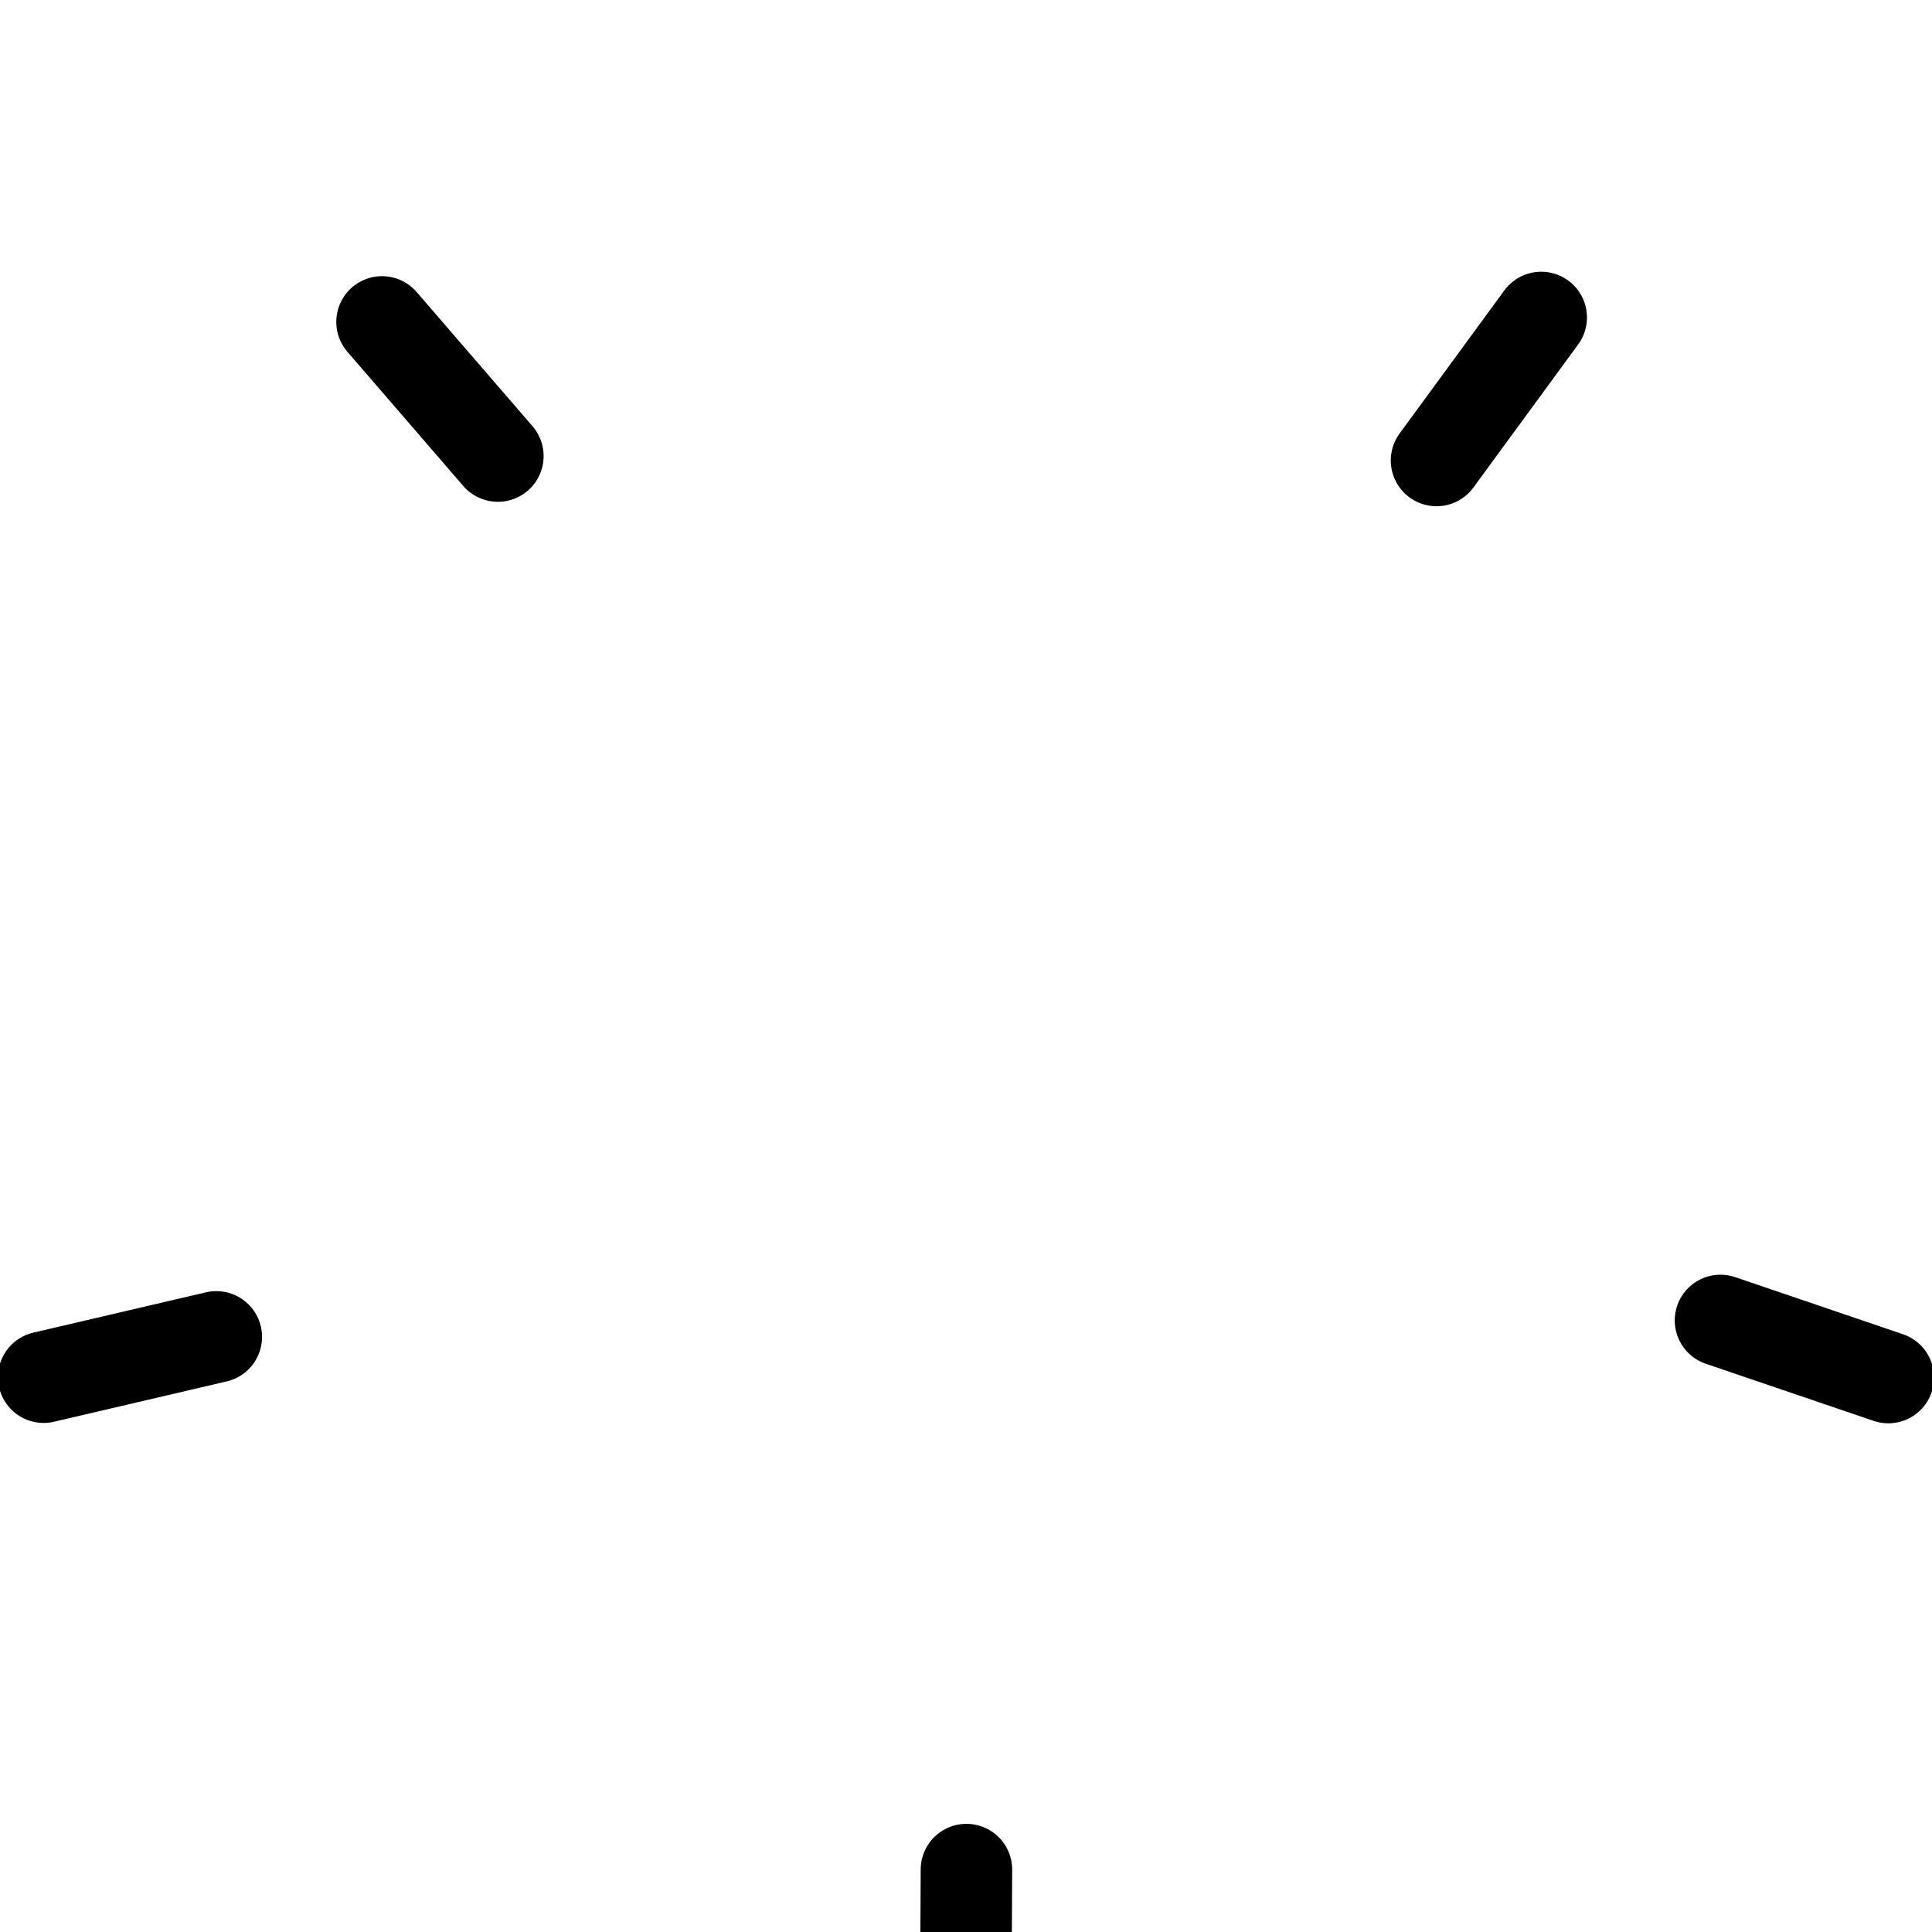
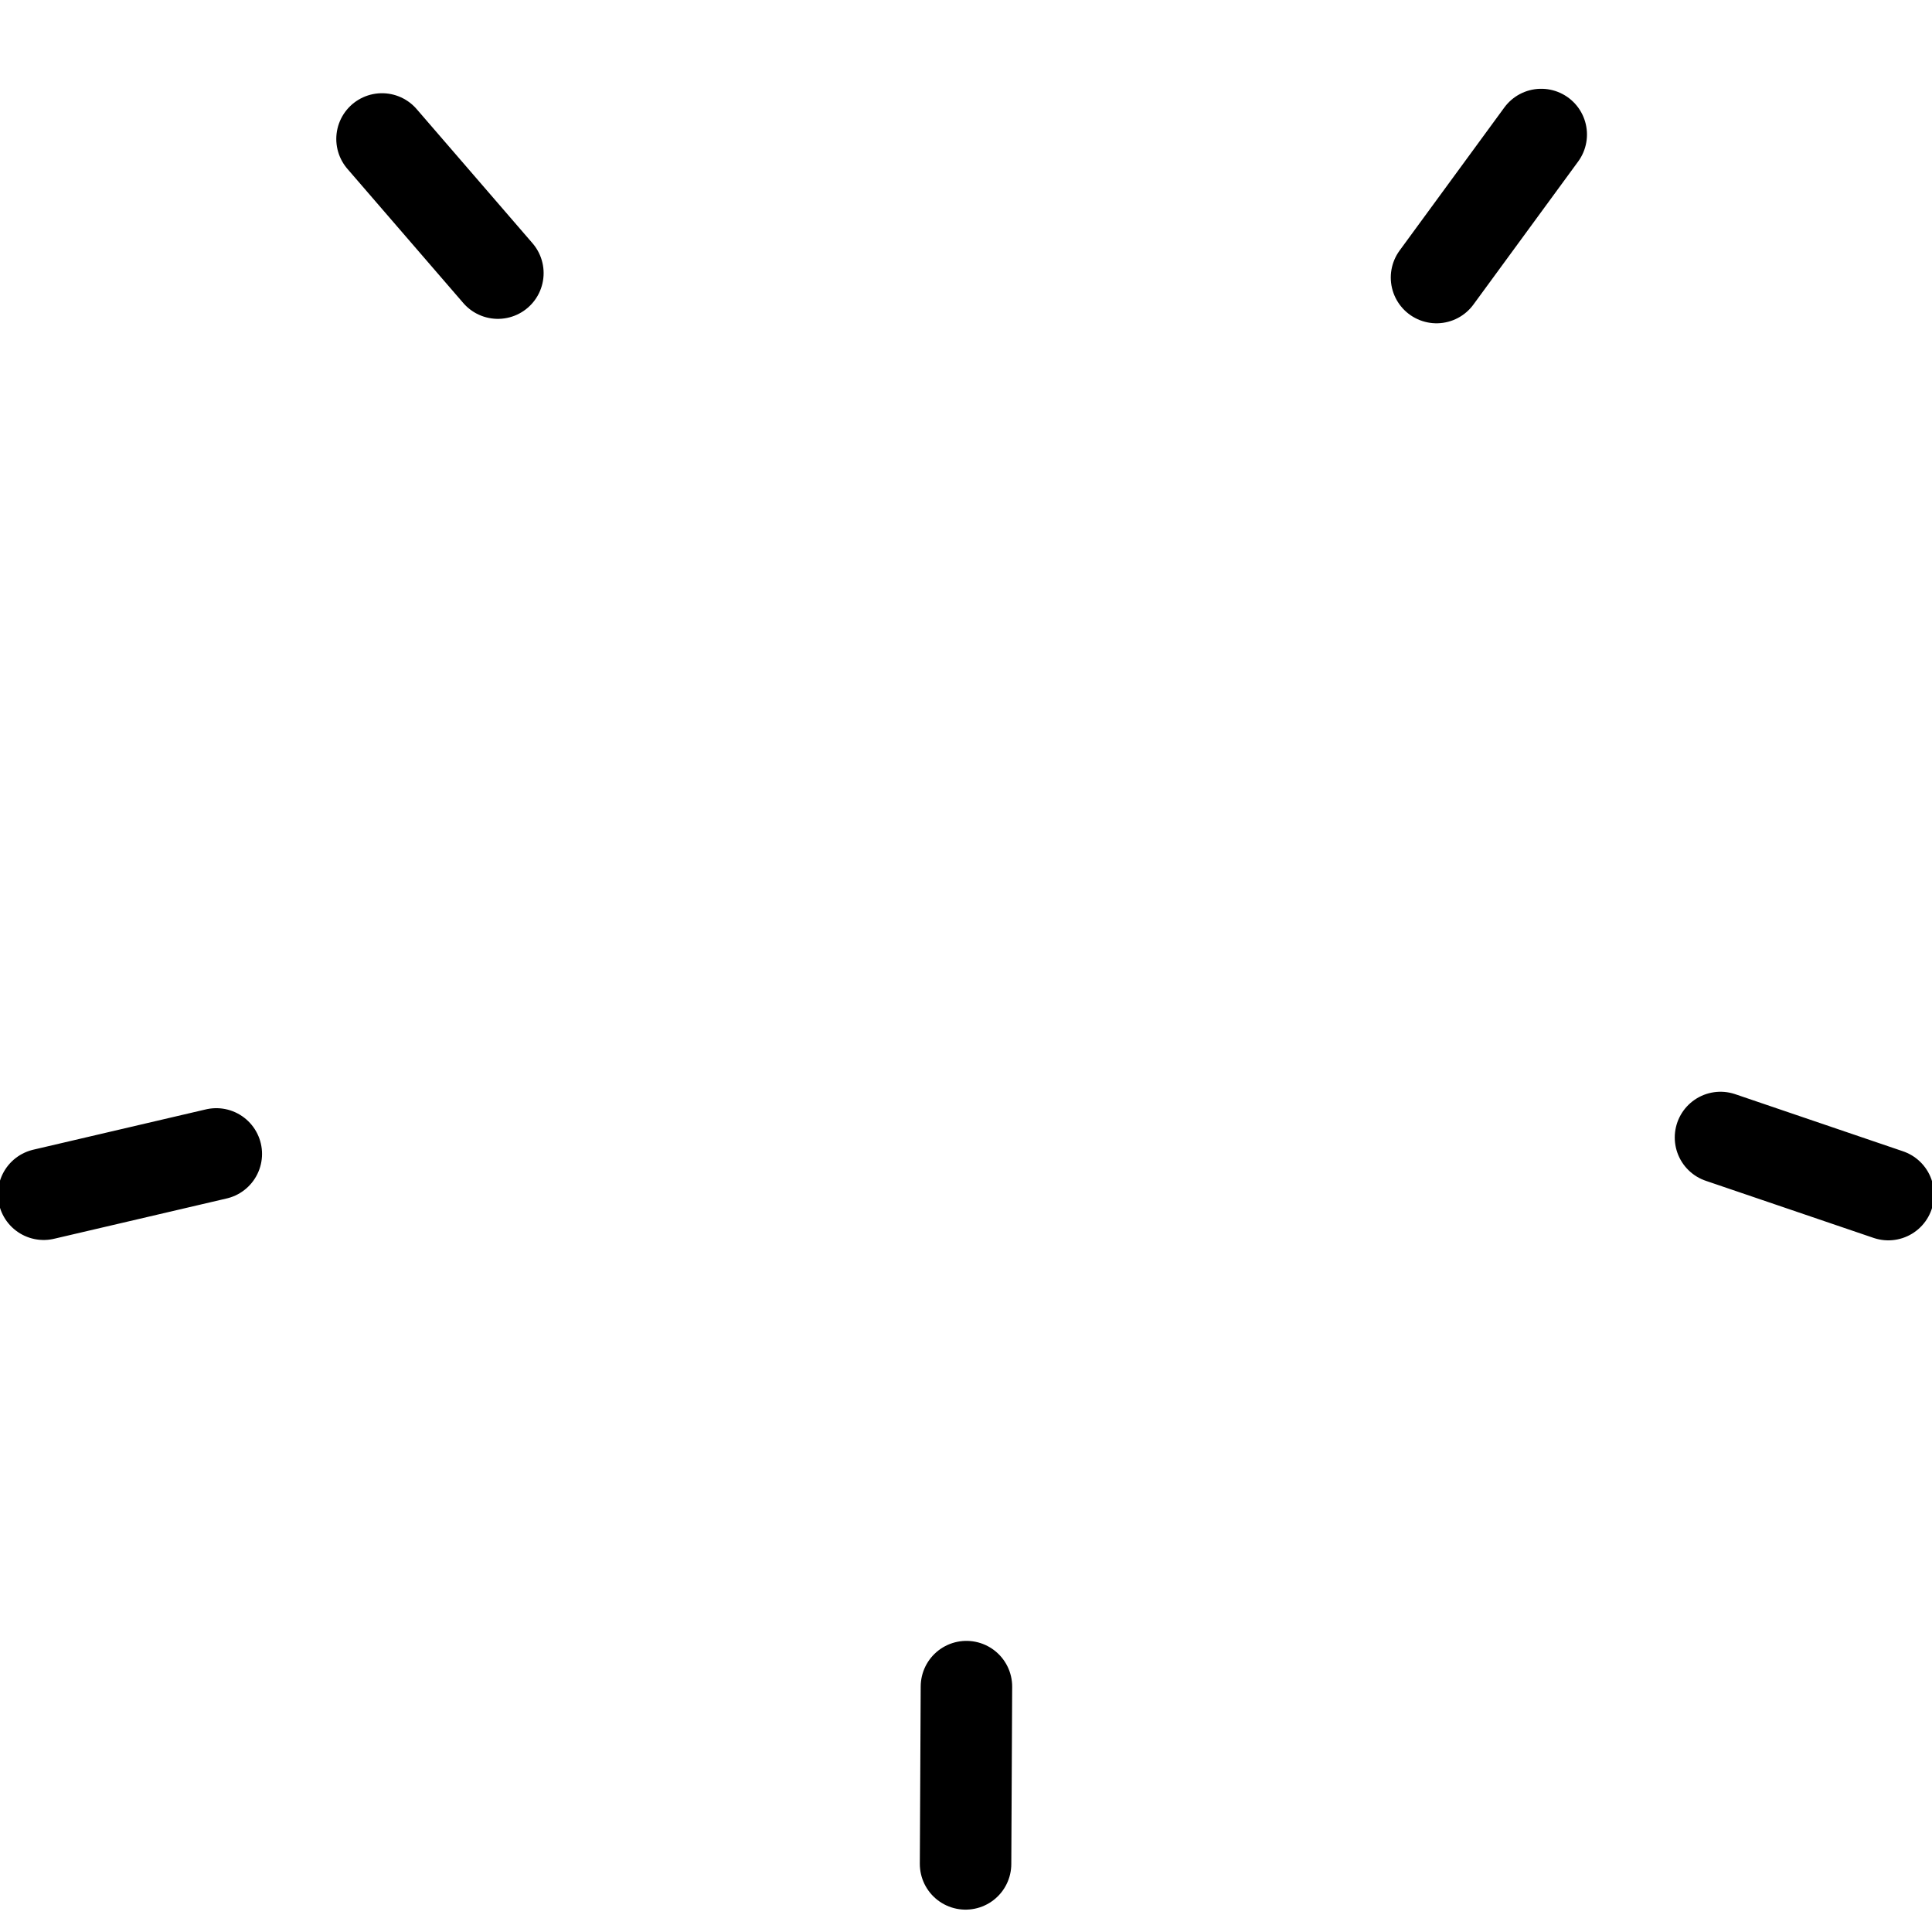
- <svg xmlns="http://www.w3.org/2000/svg" class="star-icon star-icon-1" version="1.1" width="36px" height="36px" viewBox="0 -10 105.602 102.931">
-   <path class="star-dashes" fill="#000" stroke="#000" stroke-width="5" stroke-linecap="round" stroke-miterlimit="10" d="M20.881,6.26     l6.333,7.333 M103.214,63.961l-9.173-3.122 M78.519,13.835l5.724-7.818 M52.777,100.544l0.048-9.69 M11.823,61.737l-9.436,2.204" />
+ <svg xmlns="http://www.w3.org/2000/svg" class="star-icon star-icon-1" version="1.1" width="40px" height="40px" viewBox="0 0 105.602 102.931">
+   <path class="star-dashes-2" fill="#000" stroke="#000" stroke-width="5" stroke-linecap="round" stroke-miterlimit="10" d="M20.881,6.26     l6.333,7.333 M103.214,63.961l-9.173-3.122 M78.519,13.835l5.724-7.818 M52.777,100.544l0.048-9.69 M11.823,61.737l-9.436,2.204" />
</svg>
